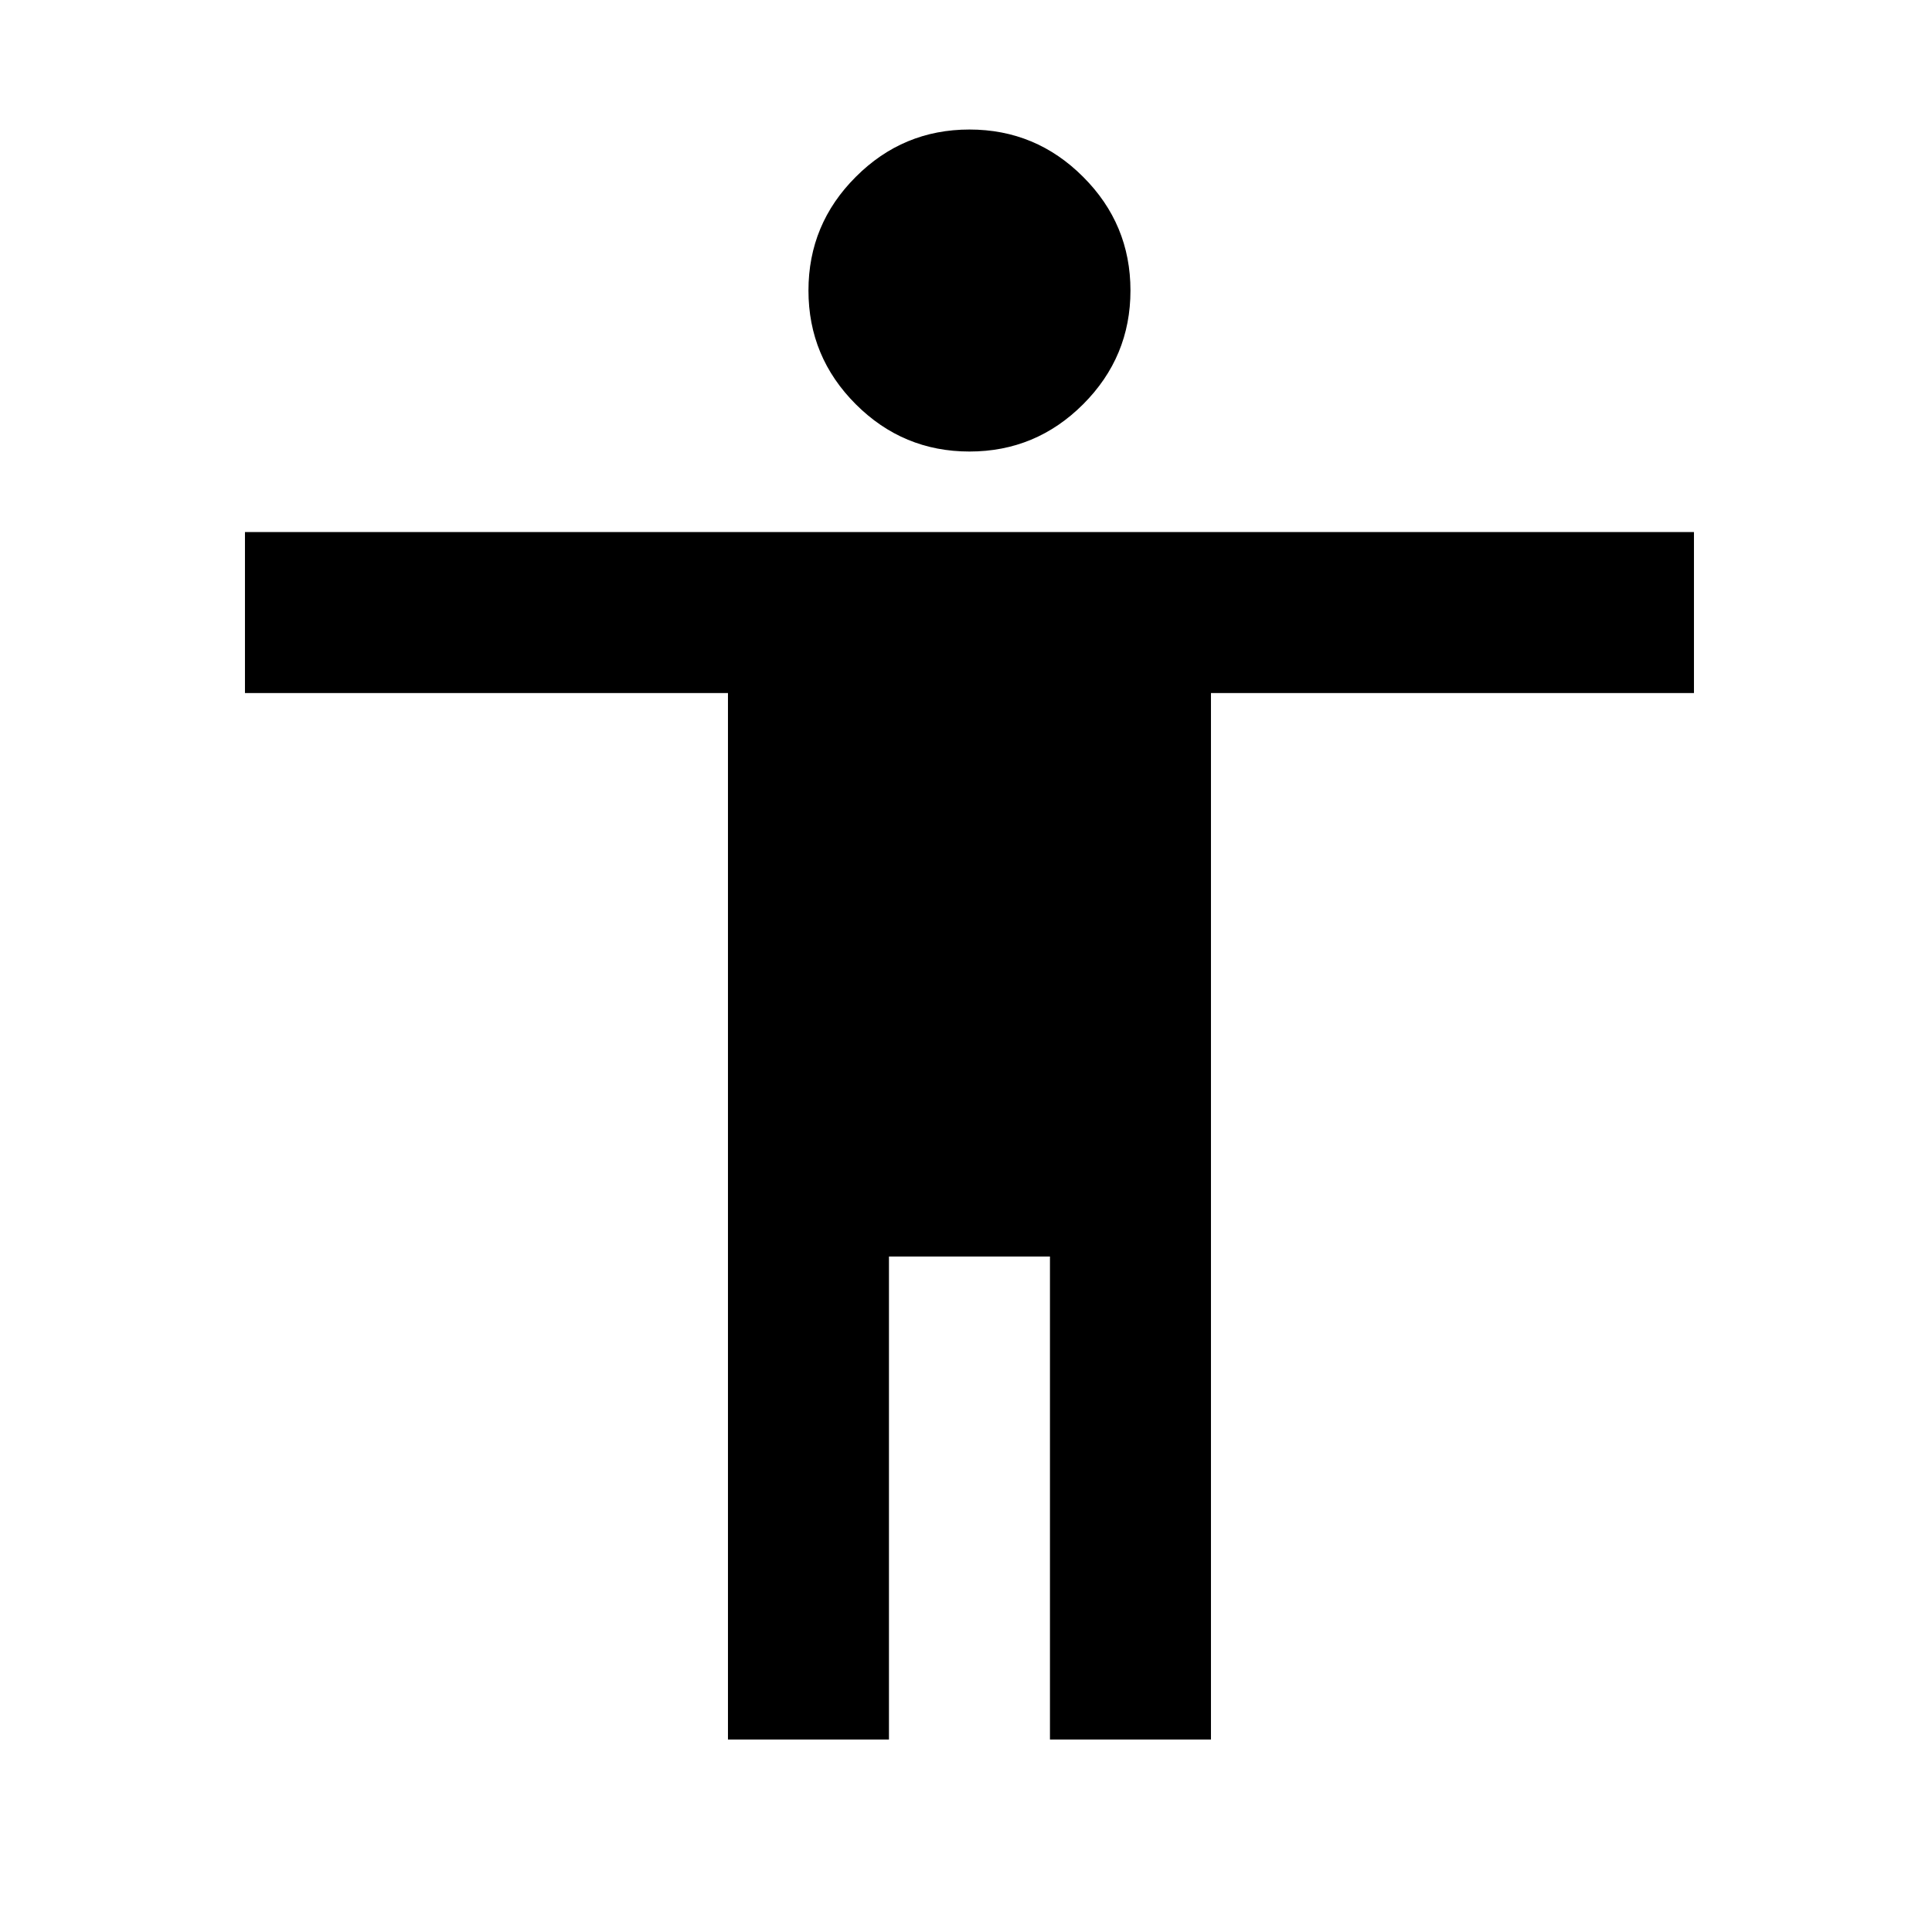
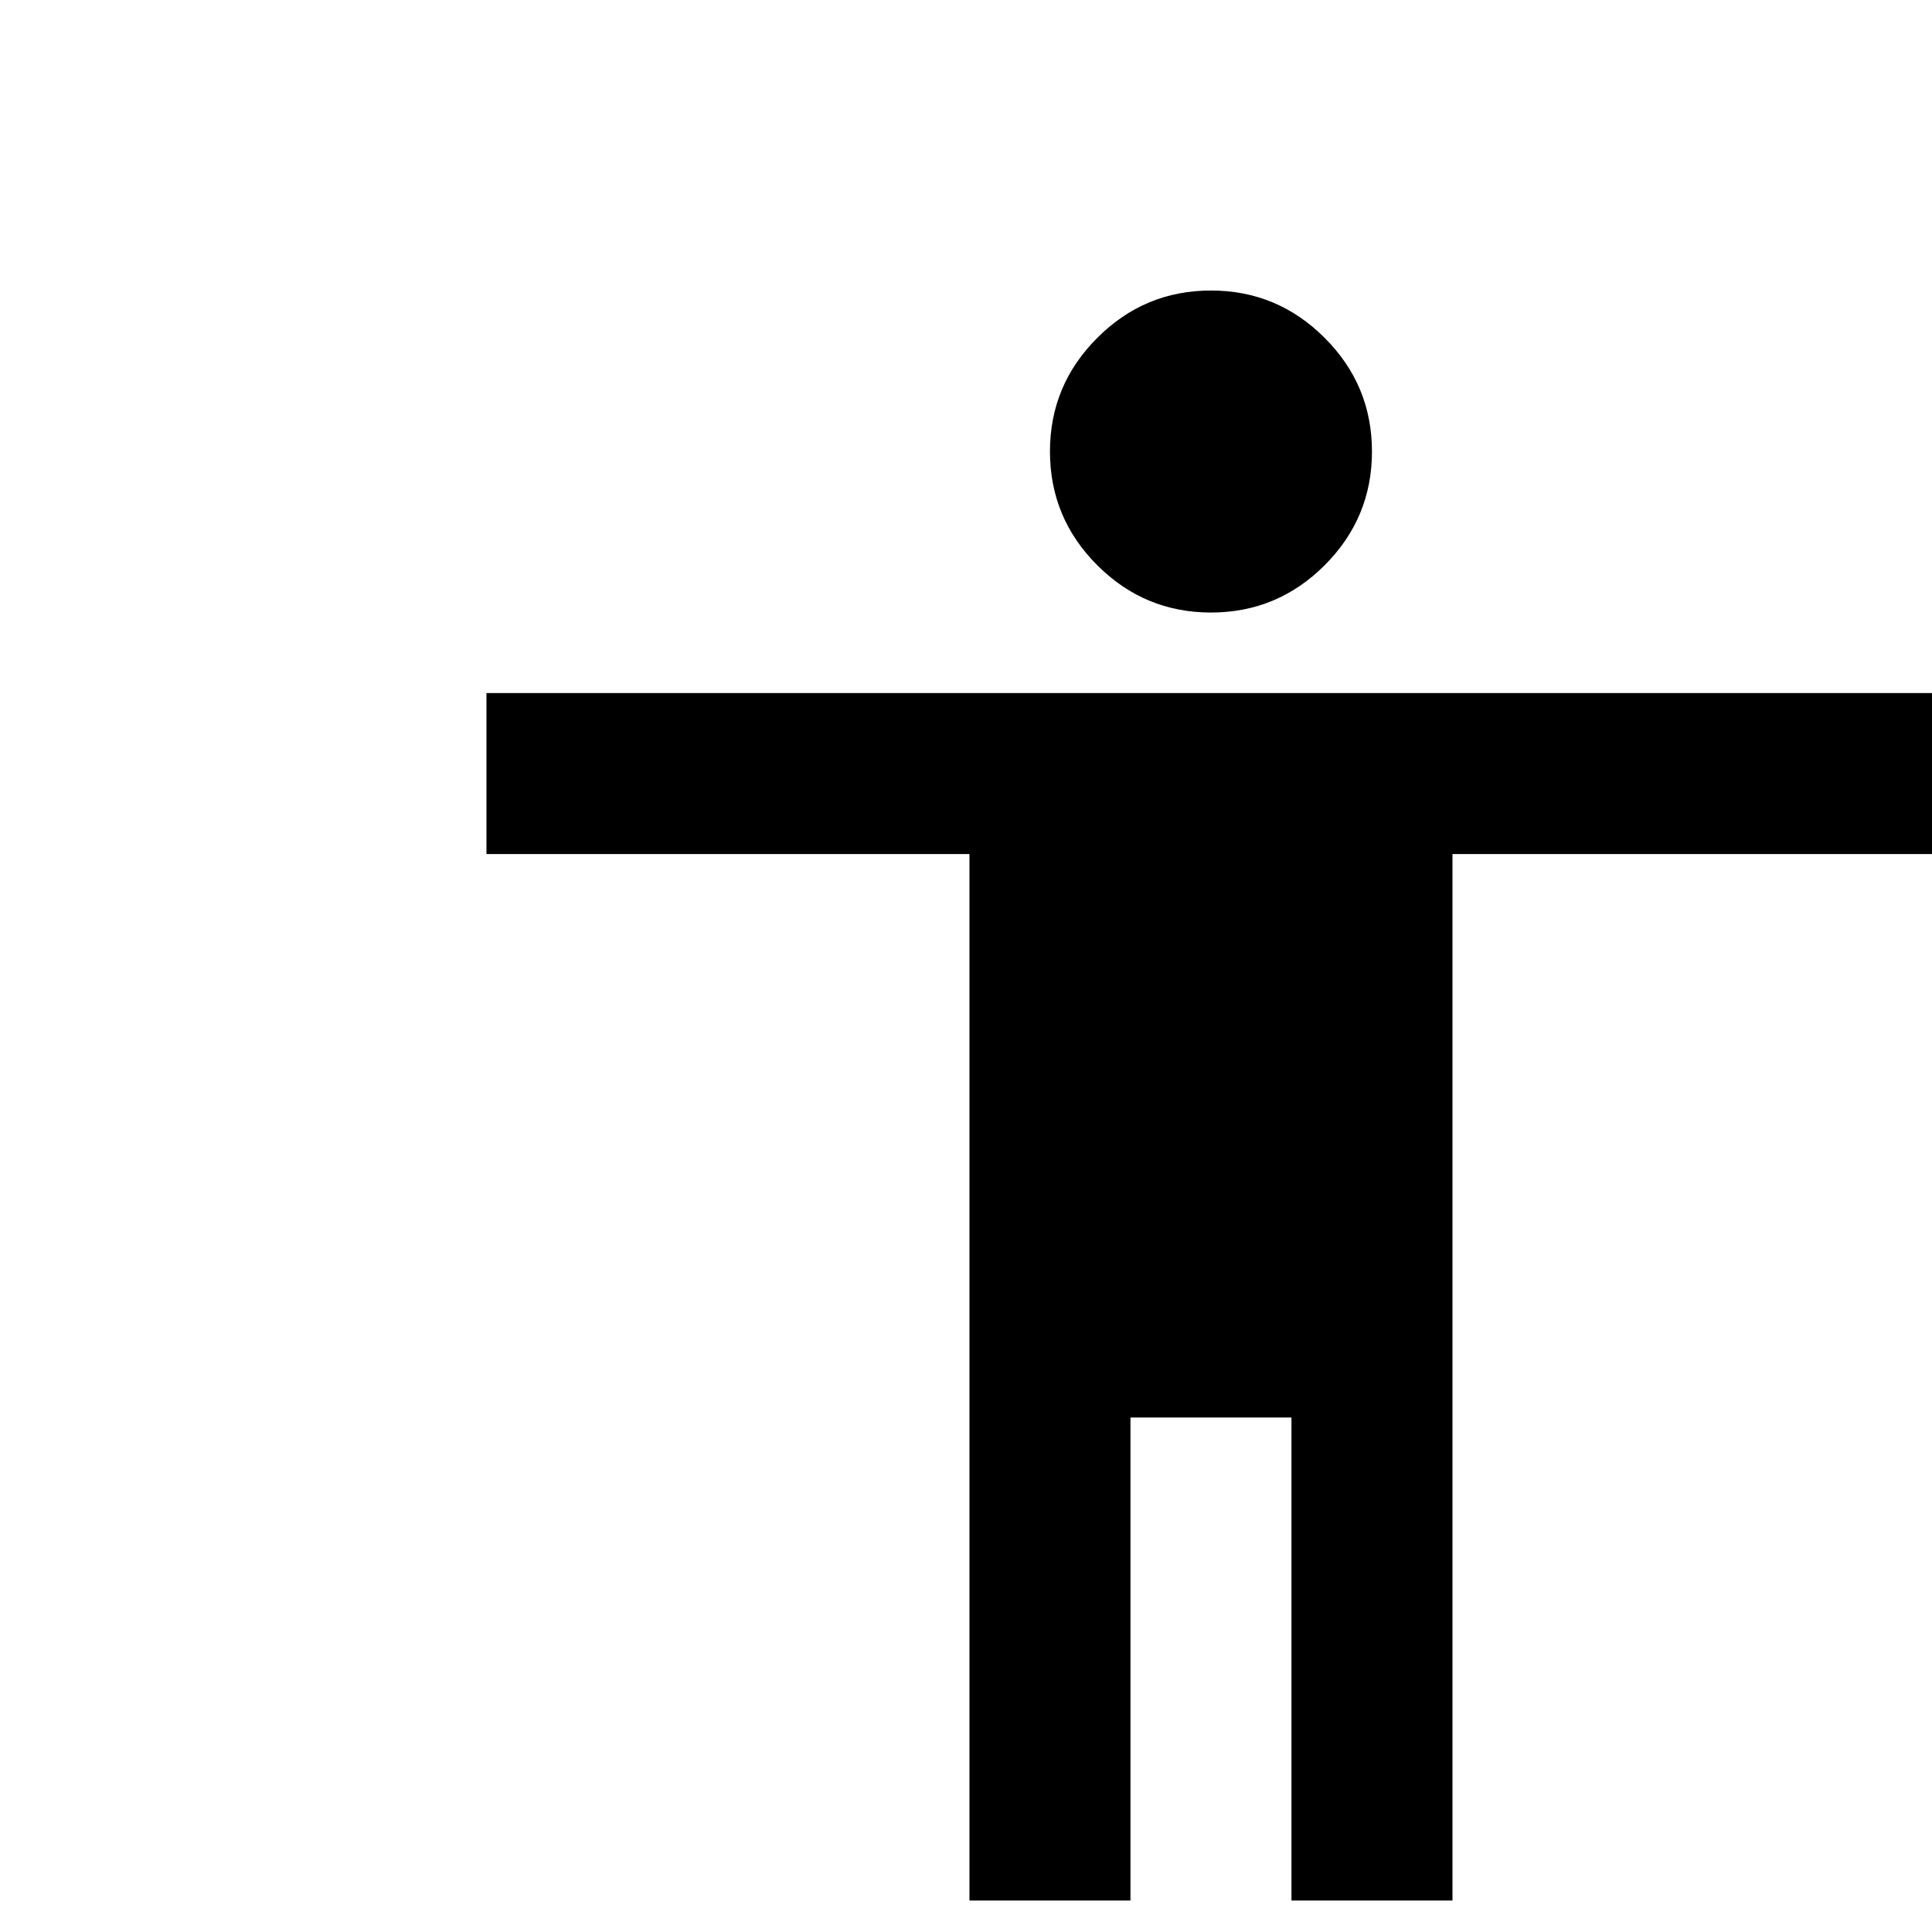
- <svg xmlns="http://www.w3.org/2000/svg" width="24" height="24" viewBox="0 0 24 24" fill="none">
+ <svg xmlns="http://www.w3.org/2000/svg" width="24" height="24" viewBox="-3 -2 24 24" fill="none">
  <g transform="translate(3.043 1.609)">
    <path d="M7.588 3.413C7.196 3.021 7 2.55 7 2C7 1.45 7.196 0.979 7.588 0.588C7.979 0.196 8.45 0 9 0C9.55 0 10.021 0.196 10.412 0.588C10.804 0.979 11 1.45 11 2C11 2.55 10.804 3.021 10.412 3.413C10.021 3.804 9.55 4 9 4C8.45 4 7.979 3.804 7.588 3.413ZM6 20V7H0V5H18V7H12V20H10V14H8V20H6Z" fill="currentColor" />
  </g>
</svg>
